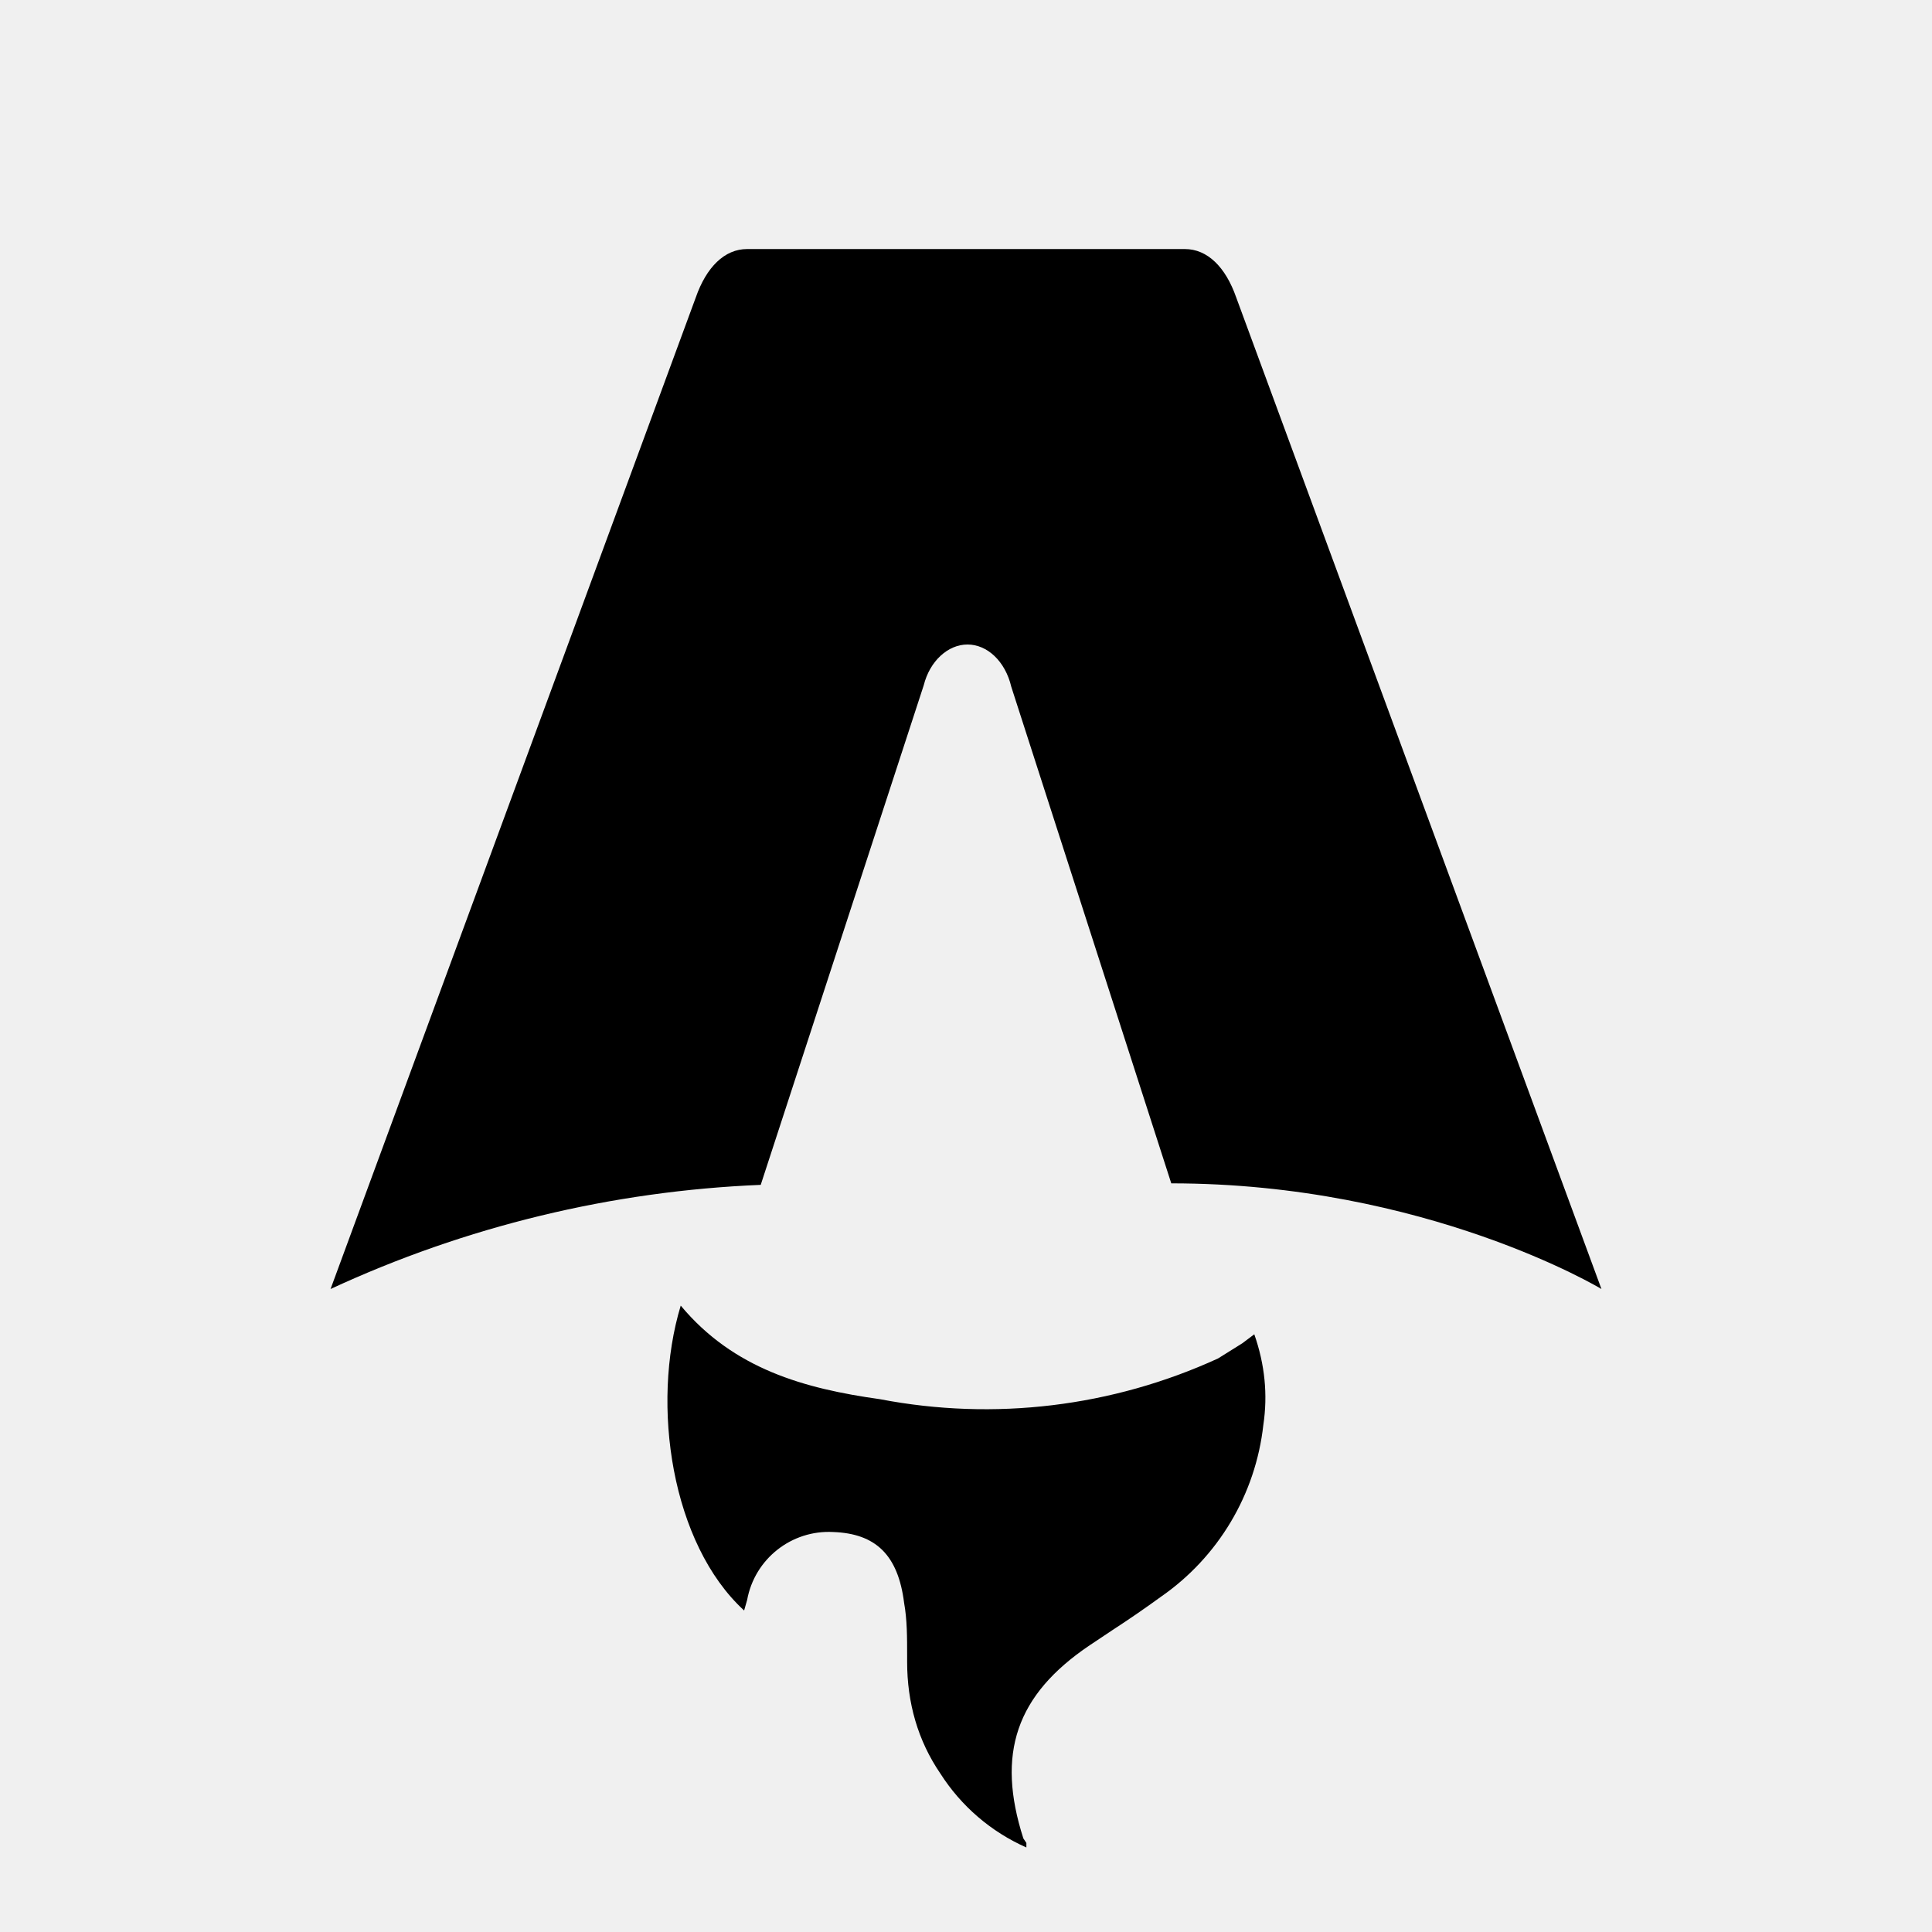
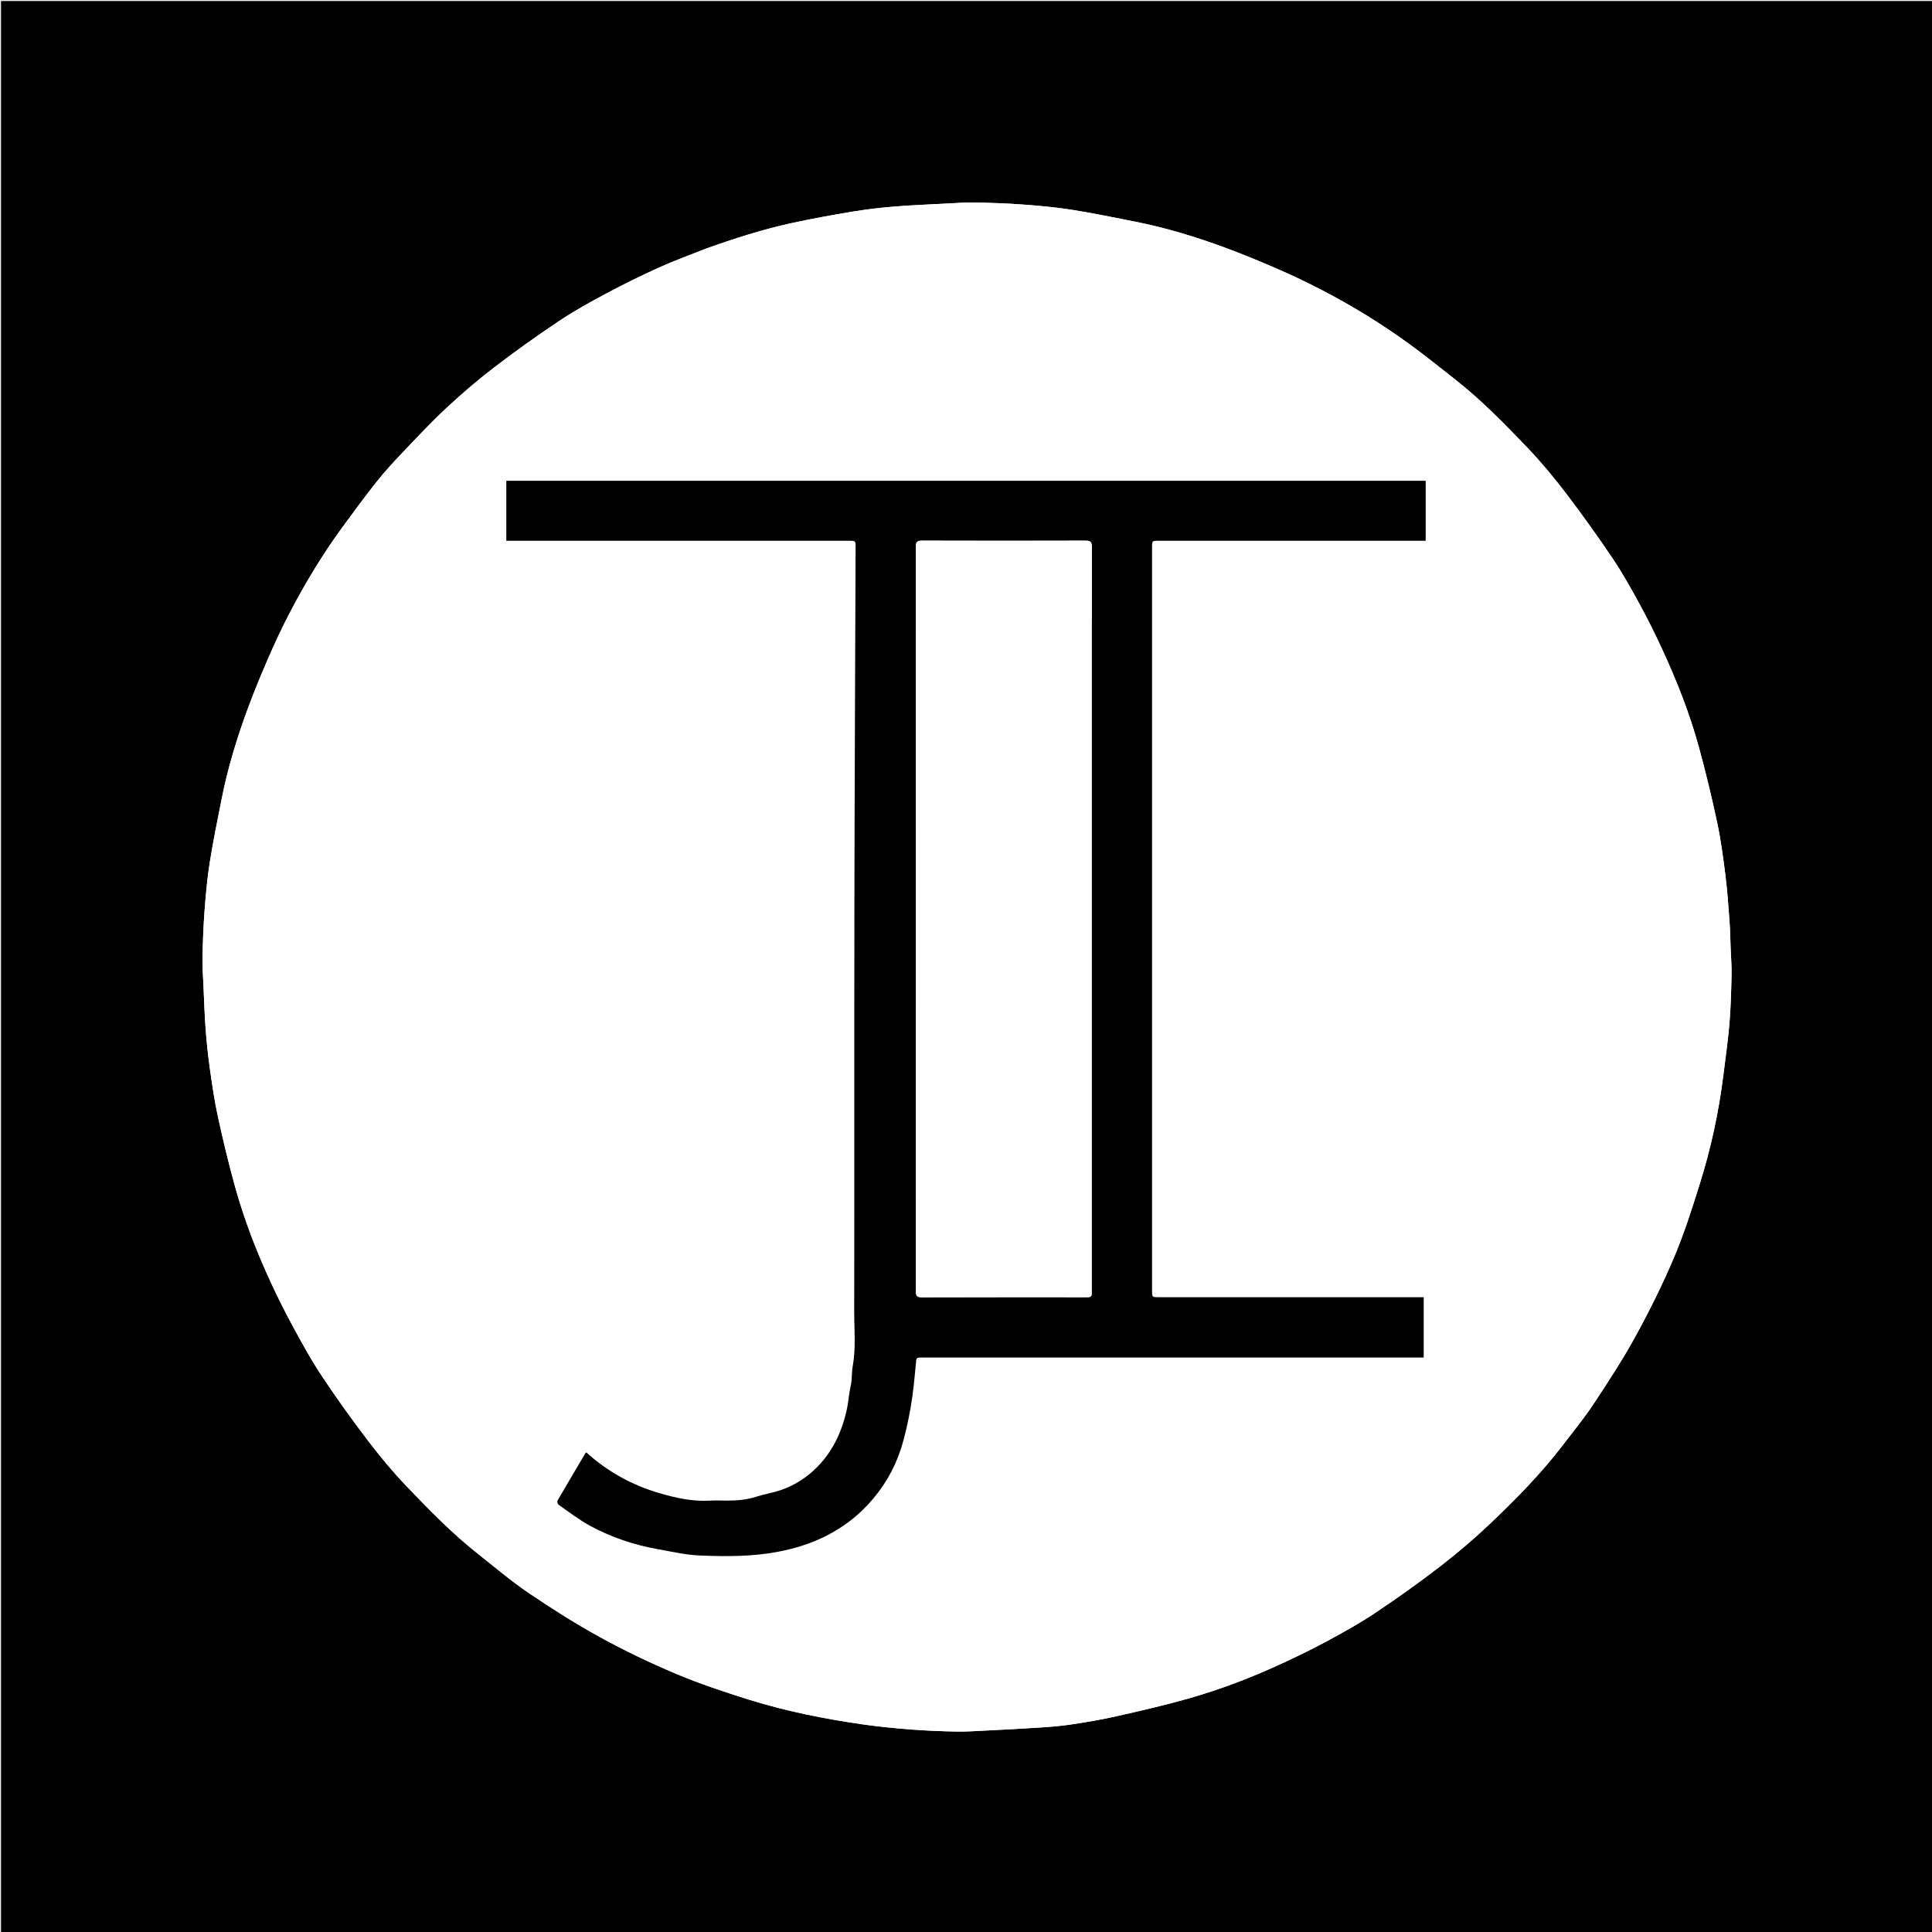
- <svg xmlns="http://www.w3.org/2000/svg" fill="none" viewBox="0 0 128 128">
-   <path d="M50.4 78.5a75.1 75.1 0 0 0-28.5 6.9l24.2-65.7c.7-2 1.9-3.2 3.4-3.2h29c1.5 0 2.7 1.2 3.4 3.2l24.2 65.7s-11.6-7-28.5-7L67 45.5c-.4-1.7-1.6-2.8-2.9-2.8-1.3 0-2.5 1.1-2.9 2.7L50.4 78.5Zm-1.1 28.2Zm-4.2-20.2c-2 6.6-.6 15.8 4.2 20.2a17.5 17.5 0 0 1 .2-.7 5.5 5.5 0 0 1 5.7-4.5c2.8.1 4.3 1.5 4.7 4.7.2 1.1.2 2.3.2 3.5v.4c0 2.7.7 5.2 2.2 7.4a13 13 0 0 0 5.7 4.9v-.3l-.2-.3c-1.8-5.6-.5-9.5 4.4-12.8l1.5-1a73 73 0 0 0 3.2-2.2 16 16 0 0 0 6.8-11.4c.3-2 .1-4-.6-6l-.8.6-1.6 1a37 37 0 0 1-22.4 2.7c-5-.7-9.7-2-13.2-6.2Z" />
-   <style>
-         path { fill: #000; }
-         @media (prefers-color-scheme: dark) {
-             path { fill: #FFF; }
-         }
-     </style>
+ <svg xmlns="http://www.w3.org/2000/svg" version="1.1" id="Layer_1" x="0px" y="0px" width="100%" viewBox="0 0 1890 1890" enable-background="new 0 0 1890 1890" xml:space="preserve">
+   <path fill="#000000" opacity="1" stroke="none" d=" M1248,1891   C832,1891 416.5,1891 1,1891   C1,1261 1,631 1,1   C631,1 1261,1 1891,1   C1891,631 1891,1261 1891,1891   C1676.833,1891 1462.667,1891 1248,1891  M689.971,243.54   C675.086,249.45 659.96,254.823 645.38,261.408   C627.674,269.405 610.197,277.988 593.054,287.129   C577.178,295.593 561.373,304.379 546.435,314.366   C524.811,328.822 503.594,343.964 482.964,359.804   C466.638,372.34 450.96,385.835 435.907,399.883   C420.983,413.81 407.056,428.823 392.97,443.626   C384.594,452.428 376.324,461.4 368.776,470.906   C357.293,485.367 346.329,500.251 335.41,515.149   C315.672,542.081 298.464,570.614 283.071,600.21   C275.886,614.023 269.238,628.148 263.033,642.429   C255.63,659.466 248.492,676.65 242.081,694.08   C231.598,722.582 222.762,751.622 216.864,781.464   C212.761,802.226 208.464,822.968 205.161,843.862   C202.69,859.487 201.299,875.313 200.107,891.101   C198.953,906.402 198.424,921.763 198.094,937.109   C197.906,945.85 198.619,954.613 199.011,963.363   C199.637,977.368 200.053,991.392 201.081,1005.369   C202.028,1018.231 203.295,1031.094 205.091,1043.862   C207.368,1060.054 209.663,1076.295 213.141,1092.256   C218.205,1115.496 223.749,1138.668 230.145,1161.574   C239.036,1193.415 250.925,1224.243 264.807,1254.243   C271.757,1269.262 279.162,1284.104 287.078,1298.635   C295.838,1314.717 304.684,1330.841 314.818,1346.065   C329.047,1367.443 344.019,1388.372 359.58,1408.802   C371.45,1424.386 384.014,1439.58 397.54,1453.732   C419.824,1477.047 442.377,1500.196 467.787,1520.244   C484.235,1533.221 500.257,1546.865 517.57,1558.585   C540.195,1573.901 563.362,1588.606 587.305,1601.734   C611.347,1614.917 636.209,1626.84 661.49,1637.46   C684.786,1647.246 708.895,1655.282 733.045,1662.809   C769.279,1674.103 806.481,1681.485 844.027,1686.9   C859.693,1689.159 875.49,1690.674 891.276,1691.899   C905.911,1693.035 920.605,1693.605 935.284,1693.902   C944.692,1694.092 954.126,1693.451 963.537,1692.975   C981.63,1692.061 999.725,1691.149 1017.8,1689.942   C1028.07,1689.257 1038.369,1688.436 1048.534,1686.882   C1063.235,1684.635 1077.94,1682.171 1092.439,1678.894   C1115.644,1673.649 1138.858,1668.289 1161.746,1661.836   C1193.711,1652.822 1224.706,1640.928 1254.84,1626.945   C1269.849,1619.98 1284.763,1612.74 1299.3,1604.852   C1314.981,1596.344 1330.662,1587.664 1345.461,1577.744   C1367.067,1563.261 1388.314,1548.16 1408.907,1532.275   C1425.731,1519.298 1441.989,1505.437 1457.401,1490.813   C1482.911,1466.609 1507.613,1441.539 1529.009,1413.48   C1539.127,1400.21 1549.779,1387.279 1558.964,1373.384   C1573.242,1351.784 1587.457,1330.031 1599.885,1307.349   C1613.604,1282.311 1626.394,1256.625 1637.513,1230.343   C1647.54,1206.643 1655.383,1181.951 1663.074,1157.348   C1673.919,1122.657 1681.523,1087.168 1685.991,1051.056   C1688.052,1034.397 1690.475,1017.763 1691.86,1001.046   C1693.169,985.261 1693.568,969.387 1693.907,953.542   C1694.094,944.801 1693.336,936.039 1692.999,927.287   C1692.669,918.702 1692.586,910.097 1691.945,901.535   C1690.81,886.351 1689.778,871.137 1687.885,856.038   C1685.727,838.831 1683.443,821.573 1679.83,804.633   C1674.532,779.796 1668.595,755.06 1661.858,730.575   C1652.787,697.607 1640.236,665.83 1625.899,634.807   C1619.025,619.93 1611.715,605.222 1603.869,590.838   C1595.635,575.742 1587.221,560.655 1577.631,546.408   C1563.106,524.827 1547.959,503.625 1532.196,482.932   C1520.426,467.481 1507.978,452.408 1494.565,438.377   C1472.278,415.064 1449.73,391.912 1424.324,371.858   C1409.54,360.188 1394.835,348.393 1379.641,337.274   C1351.796,316.897 1322.405,298.914 1291.765,283.062   C1277.936,275.908 1263.831,269.225 1249.551,263.02   C1232.515,255.618 1215.324,248.499 1197.898,242.077   C1169.401,231.574 1140.354,222.766 1110.516,216.855   C1089.756,212.743 1069.01,208.461 1048.115,205.16   C1032.489,202.692 1016.664,201.285 1000.876,200.11   C985.242,198.947 969.547,198.434 953.868,198.093   C945.294,197.906 936.694,198.572 928.115,199.019   C910.19,199.955 892.243,200.66 874.358,202.11   C860.734,203.215 847.116,204.864 833.632,207.096   C814.034,210.341 794.463,213.888 775.053,218.103   C746.32,224.343 718.34,233.314 689.971,243.54  z" />
+   <path fill="#FFFFFF" opacity="1" stroke="none" d=" M690.289,243.289   C718.34,233.314 746.32,224.343 775.053,218.103   C794.463,213.888 814.034,210.341 833.632,207.096   C847.116,204.864 860.734,203.215 874.358,202.11   C892.243,200.66 910.19,199.955 928.115,199.019   C936.694,198.572 945.294,197.906 953.868,198.093   C969.547,198.434 985.242,198.947 1000.876,200.11   C1016.664,201.285 1032.489,202.692 1048.115,205.16   C1069.01,208.461 1089.756,212.743 1110.516,216.855   C1140.354,222.766 1169.401,231.574 1197.898,242.077   C1215.324,248.499 1232.515,255.618 1249.551,263.02   C1263.831,269.225 1277.936,275.908 1291.765,283.062   C1322.405,298.914 1351.796,316.897 1379.641,337.274   C1394.835,348.393 1409.54,360.188 1424.324,371.858   C1449.73,391.912 1472.278,415.064 1494.565,438.377   C1507.978,452.408 1520.426,467.481 1532.196,482.932   C1547.959,503.625 1563.106,524.827 1577.631,546.408   C1587.221,560.655 1595.635,575.742 1603.869,590.838   C1611.715,605.222 1619.025,619.93 1625.899,634.807   C1640.236,665.83 1652.787,697.607 1661.858,730.575   C1668.595,755.06 1674.532,779.796 1679.83,804.633   C1683.443,821.573 1685.727,838.831 1687.885,856.038   C1689.778,871.137 1690.81,886.351 1691.945,901.535   C1692.586,910.097 1692.669,918.702 1692.999,927.287   C1693.336,936.039 1694.094,944.801 1693.907,953.542   C1693.568,969.387 1693.169,985.261 1691.86,1001.046   C1690.475,1017.763 1688.052,1034.397 1685.991,1051.056   C1681.523,1087.168 1673.919,1122.657 1663.074,1157.348   C1655.383,1181.951 1647.54,1206.643 1637.513,1230.343   C1626.394,1256.625 1613.604,1282.311 1599.885,1307.349   C1587.457,1330.031 1573.242,1351.784 1558.964,1373.384   C1549.779,1387.279 1539.127,1400.21 1529.009,1413.48   C1507.613,1441.539 1482.911,1466.609 1457.401,1490.813   C1441.989,1505.437 1425.731,1519.298 1408.907,1532.275   C1388.314,1548.16 1367.067,1563.261 1345.461,1577.744   C1330.662,1587.664 1314.981,1596.344 1299.3,1604.852   C1284.763,1612.74 1269.849,1619.98 1254.84,1626.945   C1224.706,1640.928 1193.711,1652.822 1161.746,1661.836   C1138.858,1668.289 1115.644,1673.649 1092.439,1678.894   C1077.94,1682.171 1063.235,1684.635 1048.534,1686.882   C1038.369,1688.436 1028.07,1689.257 1017.8,1689.942   C999.725,1691.149 981.63,1692.061 963.537,1692.975   C954.126,1693.451 944.692,1694.092 935.284,1693.902   C920.605,1693.605 905.911,1693.035 891.276,1691.899   C875.49,1690.674 859.693,1689.159 844.027,1686.9   C806.481,1681.485 769.279,1674.103 733.045,1662.809   C708.895,1655.282 684.786,1647.246 661.49,1637.46   C636.209,1626.84 611.347,1614.917 587.305,1601.734   C563.362,1588.606 540.195,1573.901 517.57,1558.585   C500.257,1546.865 484.235,1533.221 467.787,1520.244   C442.377,1500.196 419.824,1477.047 397.54,1453.732   C384.014,1439.58 371.45,1424.386 359.58,1408.802   C344.019,1388.372 329.047,1367.443 314.818,1346.065   C304.684,1330.841 295.838,1314.717 287.078,1298.635   C279.162,1284.104 271.757,1269.262 264.807,1254.243   C250.925,1224.243 239.036,1193.415 230.145,1161.574   C223.749,1138.668 218.205,1115.496 213.141,1092.256   C209.663,1076.295 207.368,1060.054 205.091,1043.862   C203.295,1031.094 202.028,1018.231 201.081,1005.369   C200.053,991.392 199.637,977.368 199.011,963.363   C198.619,954.613 197.906,945.85 198.094,937.109   C198.424,921.763 198.953,906.402 200.107,891.101   C201.299,875.313 202.69,859.487 205.161,843.862   C208.464,822.968 212.761,802.226 216.864,781.464   C222.762,751.622 231.598,722.582 242.081,694.08   C248.492,676.65 255.63,659.466 263.033,642.429   C269.238,628.148 275.886,614.023 283.071,600.21   C298.464,570.614 315.672,542.081 335.41,515.149   C346.329,500.251 357.293,485.367 368.776,470.906   C376.324,461.4 384.594,452.428 392.97,443.626   C407.056,428.823 420.983,413.81 435.907,399.883   C450.96,385.835 466.638,372.34 482.964,359.804   C503.594,343.964 524.811,328.822 546.435,314.366   C561.373,304.379 577.178,295.593 593.054,287.129   C610.197,277.988 627.674,269.405 645.38,261.408   C659.96,254.823 675.086,249.45 690.289,243.289  M1127,857.5   C1127,750.17 1127,642.84 1127,535.51   C1127,529.002 1127.002,529 1133.542,529   C1218.875,529 1304.207,529 1389.54,529   C1391.301,529 1393.062,529 1394.693,529   C1394.693,508.986 1394.693,489.58 1394.693,470.309   C1094.649,470.309 794.912,470.309 495.313,470.309   C495.313,490.025 495.313,509.431 495.313,529   C497.443,529 499.262,529 501.08,529   C610.912,529 720.745,529 830.577,529   C836.999,529 837.019,529.002 836.997,535.629   C836.593,654.673 836.01,773.718 835.822,892.763   C835.617,1022.761 835.89,1152.76 835.643,1282.759   C835.609,1300.677 837.451,1318.659 834.195,1336.583   C833.035,1342.966 833.7,1349.647 832.132,1356.168   C830.502,1362.95 830.212,1370.043 828.81,1376.893   C824.354,1398.667 815.688,1418.397 799.977,1434.588   C789.686,1445.193 777.54,1453.002 763.632,1457.777   C755.893,1460.435 747.649,1461.607 739.87,1464.17   C730.567,1467.236 721.084,1467.958 711.448,1467.993   C705.974,1468.013 700.48,1467.654 695.029,1467.998   C677.636,1469.096 660.854,1465.34 644.5,1460.524   C617.984,1452.715 594.161,1439.491 573.577,1420.851   C573.209,1421.142 572.876,1421.288 572.726,1421.542   C563.558,1437.017 554.36,1452.475 545.372,1468.053   C544.862,1468.936 545.623,1471.477 546.566,1472.13   C556.868,1479.269 566.84,1487.092 577.843,1492.966   C598.236,1503.854 620.057,1511.298 642.878,1515.365   C656.914,1517.866 670.998,1521.157 685.153,1521.703   C710.33,1522.675 735.586,1522.84 760.617,1518.116   C777.293,1514.969 793.302,1510.081 808.364,1502.398   C823.569,1494.641 837.149,1484.708 848.899,1472.073   C863.542,1456.328 874.422,1438.384 881.042,1418.162   C885.443,1404.716 888.4,1390.704 890.862,1376.744   C893.316,1362.832 894.582,1348.691 895.895,1334.606   C896.506,1328.049 895.998,1328 902.435,1328   C1063.933,1328 1225.432,1328 1386.93,1328   C1388.868,1328 1390.807,1328 1392.731,1328   C1392.731,1308.065 1392.731,1288.659 1392.731,1269   C1390.663,1269 1388.854,1269 1387.046,1269   C1302.546,1269 1218.047,1269 1133.548,1269   C1127.002,1269 1127,1268.999 1127,1262.496   C1127,1127.831 1127,993.165 1127,857.5  z" />
+   <path fill="#000000" opacity="1" stroke="none" d=" M1127,858   C1127,993.165 1127,1127.831 1127,1262.496   C1127,1268.999 1127.002,1269 1133.548,1269   C1218.047,1269 1302.546,1269 1387.046,1269   C1388.854,1269 1390.663,1269 1392.731,1269   C1392.731,1288.659 1392.731,1308.065 1392.731,1328   C1390.807,1328 1388.868,1328 1386.93,1328   C1225.432,1328 1063.933,1328 902.435,1328   C895.998,1328 896.506,1328.049 895.895,1334.606   C894.582,1348.691 893.316,1362.832 890.862,1376.744   C888.4,1390.704 885.443,1404.716 881.042,1418.162   C874.422,1438.384 863.542,1456.328 848.899,1472.073   C837.149,1484.708 823.569,1494.641 808.364,1502.398   C793.302,1510.081 777.293,1514.969 760.617,1518.116   C735.586,1522.84 710.33,1522.675 685.153,1521.703   C670.998,1521.157 656.914,1517.866 642.878,1515.365   C620.057,1511.298 598.236,1503.854 577.843,1492.966   C566.84,1487.092 556.868,1479.269 546.566,1472.13   C545.623,1471.477 544.862,1468.936 545.372,1468.053   C554.36,1452.475 563.558,1437.017 572.726,1421.542   C572.876,1421.288 573.209,1421.142 573.577,1420.851   C594.161,1439.491 617.984,1452.715 644.5,1460.524   C660.854,1465.34 677.636,1469.096 695.029,1467.998   C700.48,1467.654 705.974,1468.013 711.448,1467.993   C721.084,1467.958 730.567,1467.236 739.87,1464.17   C747.649,1461.607 755.893,1460.435 763.632,1457.777   C777.54,1453.002 789.686,1445.193 799.977,1434.588   C815.688,1418.397 824.354,1398.667 828.81,1376.893   C830.212,1370.043 830.502,1362.95 832.132,1356.168   C833.7,1349.647 833.035,1342.966 834.195,1336.583   C837.451,1318.659 835.609,1300.677 835.643,1282.759   C835.89,1152.76 835.617,1022.761 835.822,892.763   C836.01,773.718 836.593,654.673 836.997,535.629   C837.019,529.002 836.999,529 830.577,529   C720.745,529 610.912,529 501.08,529   C499.262,529 497.443,529 495.313,529   C495.313,509.431 495.313,490.025 495.313,470.309   C794.912,470.309 1094.649,470.309 1394.693,470.309   C1394.693,489.58 1394.693,508.986 1394.693,529   C1393.062,529 1391.301,529 1389.54,529   C1304.207,529 1218.875,529 1133.542,529   C1127.002,529 1127,529.002 1127,535.51   C1127,642.84 1127,750.17 1127,858  M1068,716.5   C1068,656.007 1067.944,595.514 1068.105,535.021   C1068.118,530.185 1066.793,528.88 1061.97,528.895   C1008.643,529.062 955.316,529.065 901.989,528.891   C897.096,528.874 895.9,530.297 895.902,535.062   C896.013,777.701 896.014,1020.34 895.898,1262.979   C895.896,1267.814 897.208,1269.12 902.03,1269.105   C955.19,1268.938 1008.351,1269 1061.511,1269   C1067.999,1269 1068,1268.998 1068,1262.438   C1068,1080.792 1068,899.146 1068,716.5  z" />
+   <path fill="#FFFFFF" opacity="1" stroke="none" d=" M1068,717   C1068,899.146 1068,1080.792 1068,1262.438   C1068,1268.998 1067.999,1269 1061.511,1269   C1008.351,1269 955.19,1268.938 902.03,1269.105   C897.208,1269.12 895.896,1267.814 895.898,1262.979   C896.014,1020.34 896.013,777.701 895.902,535.062   C895.9,530.297 897.096,528.874 901.989,528.891   C955.316,529.065 1008.643,529.062 1061.97,528.895   C1066.793,528.88 1068.118,530.185 1068.105,535.021   C1067.944,595.514 1068,656.007 1068,717  z" />
</svg>
